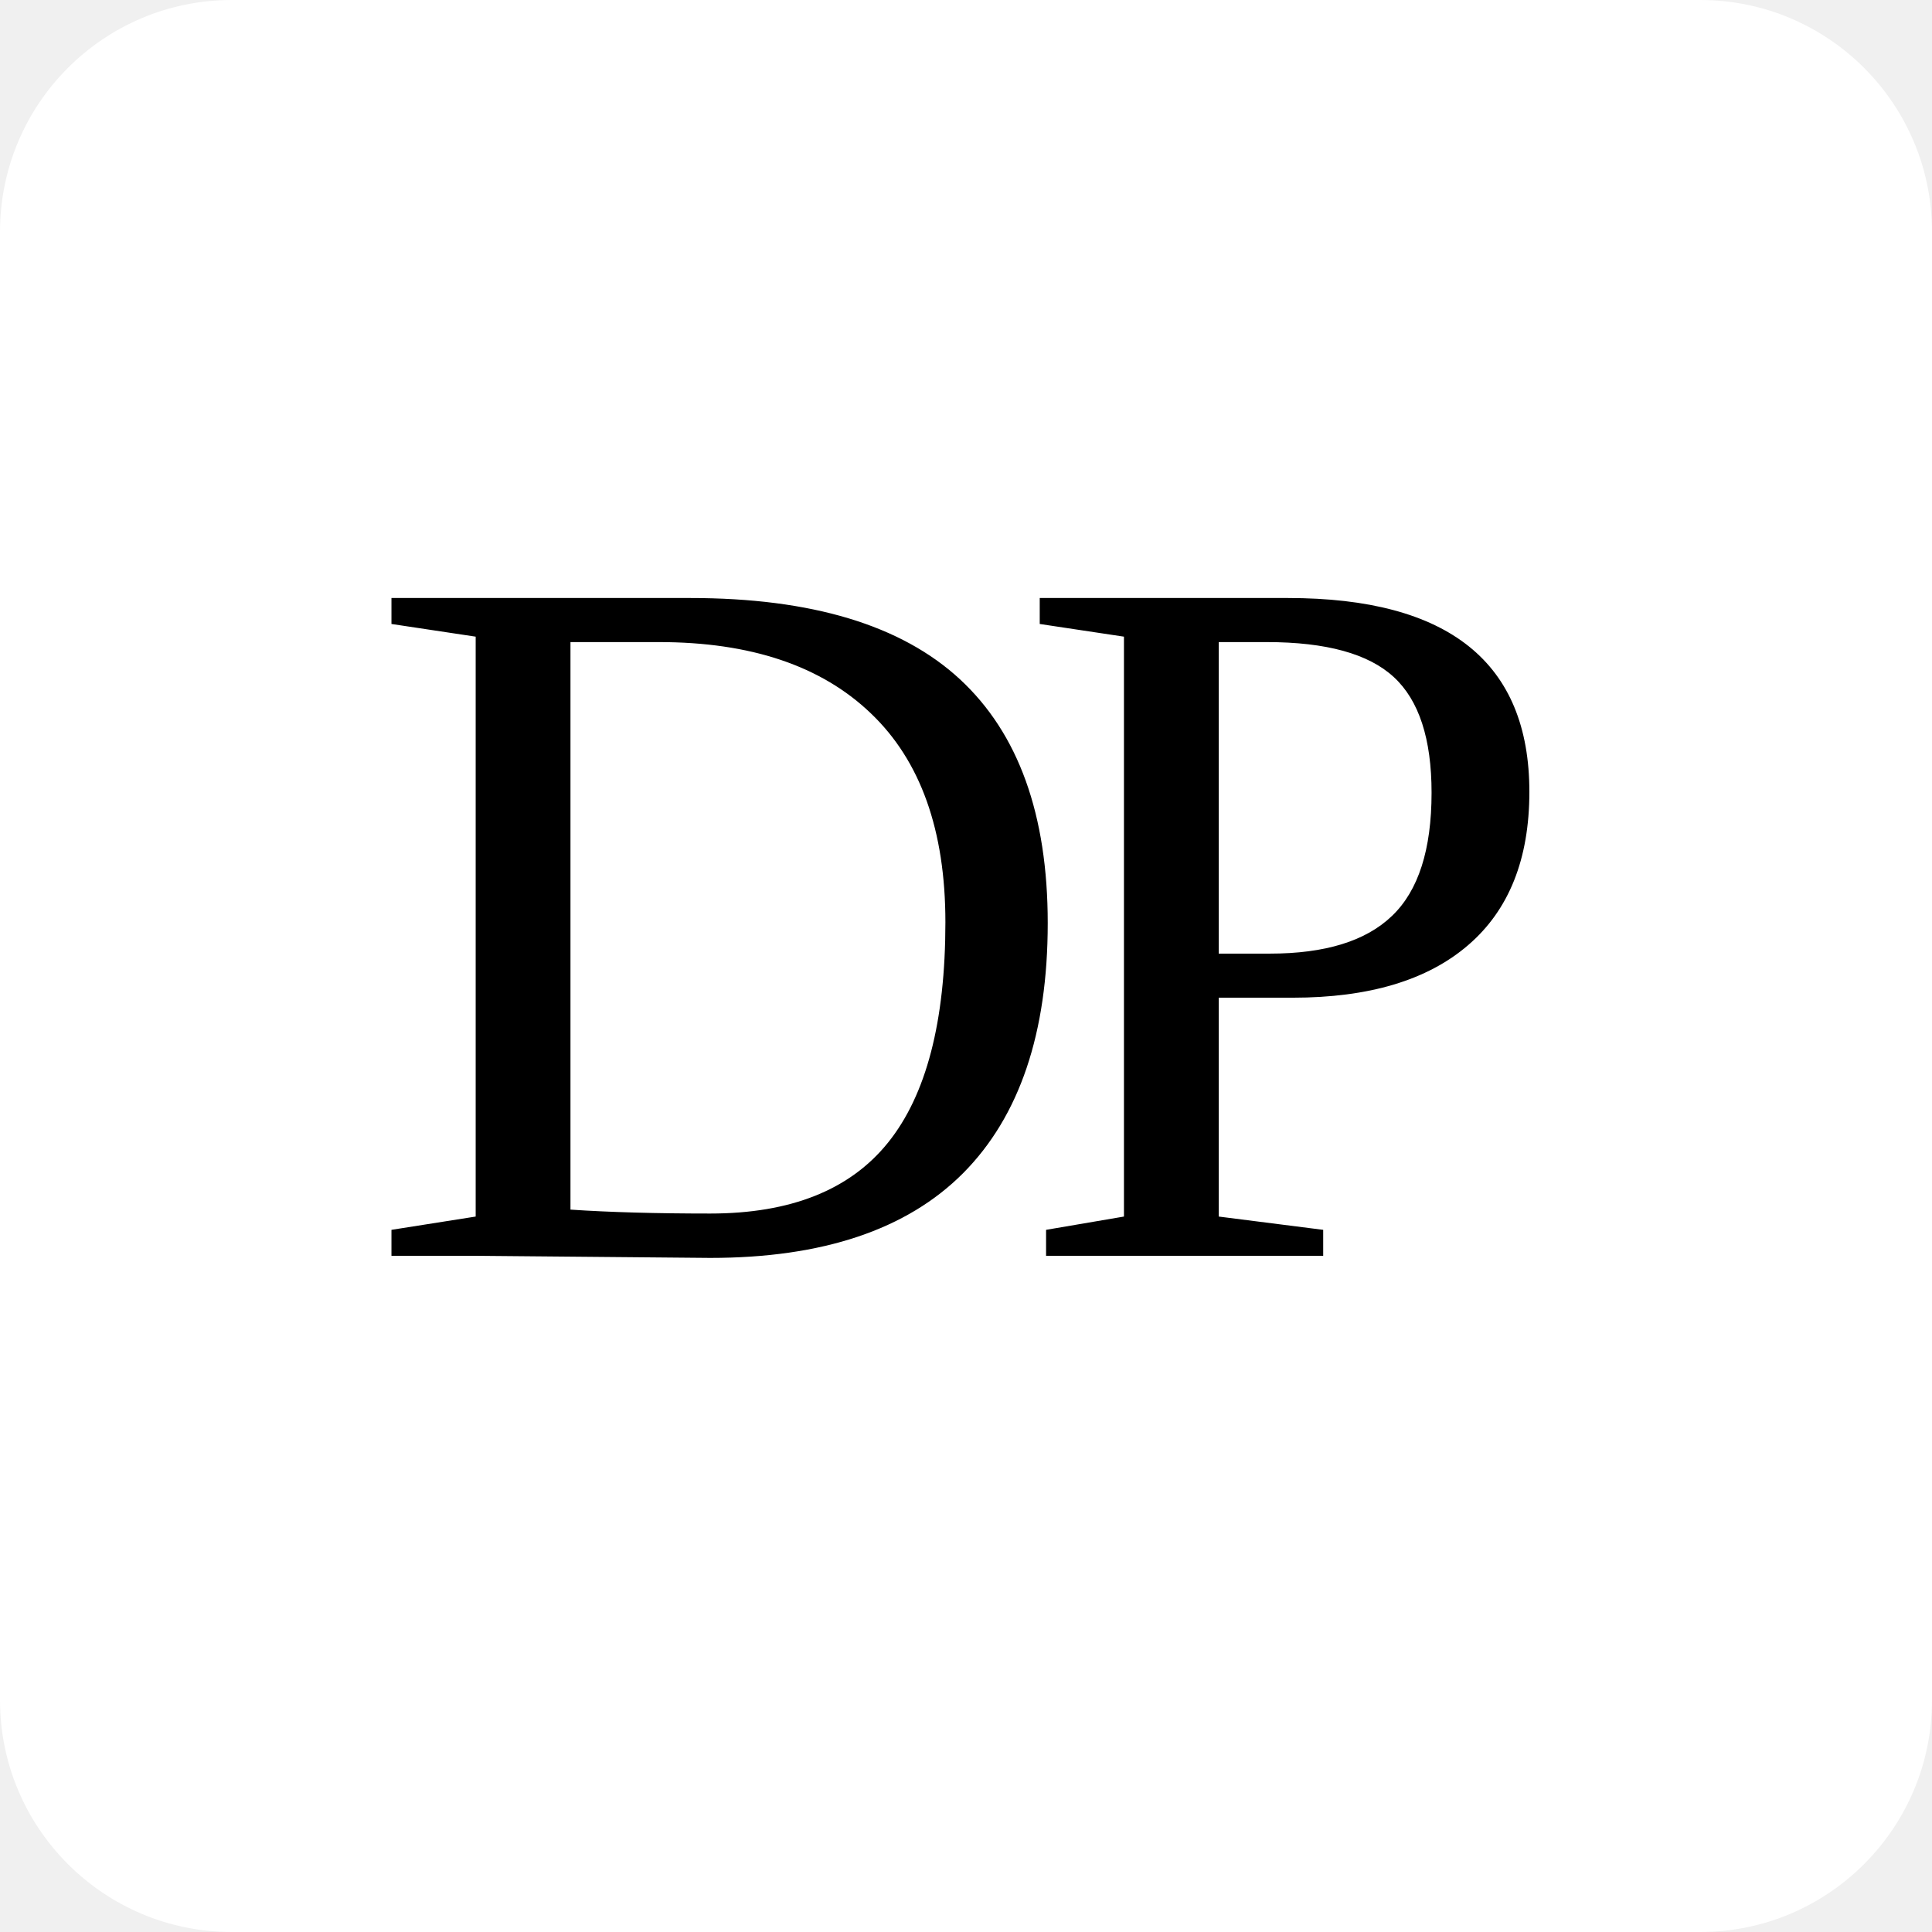
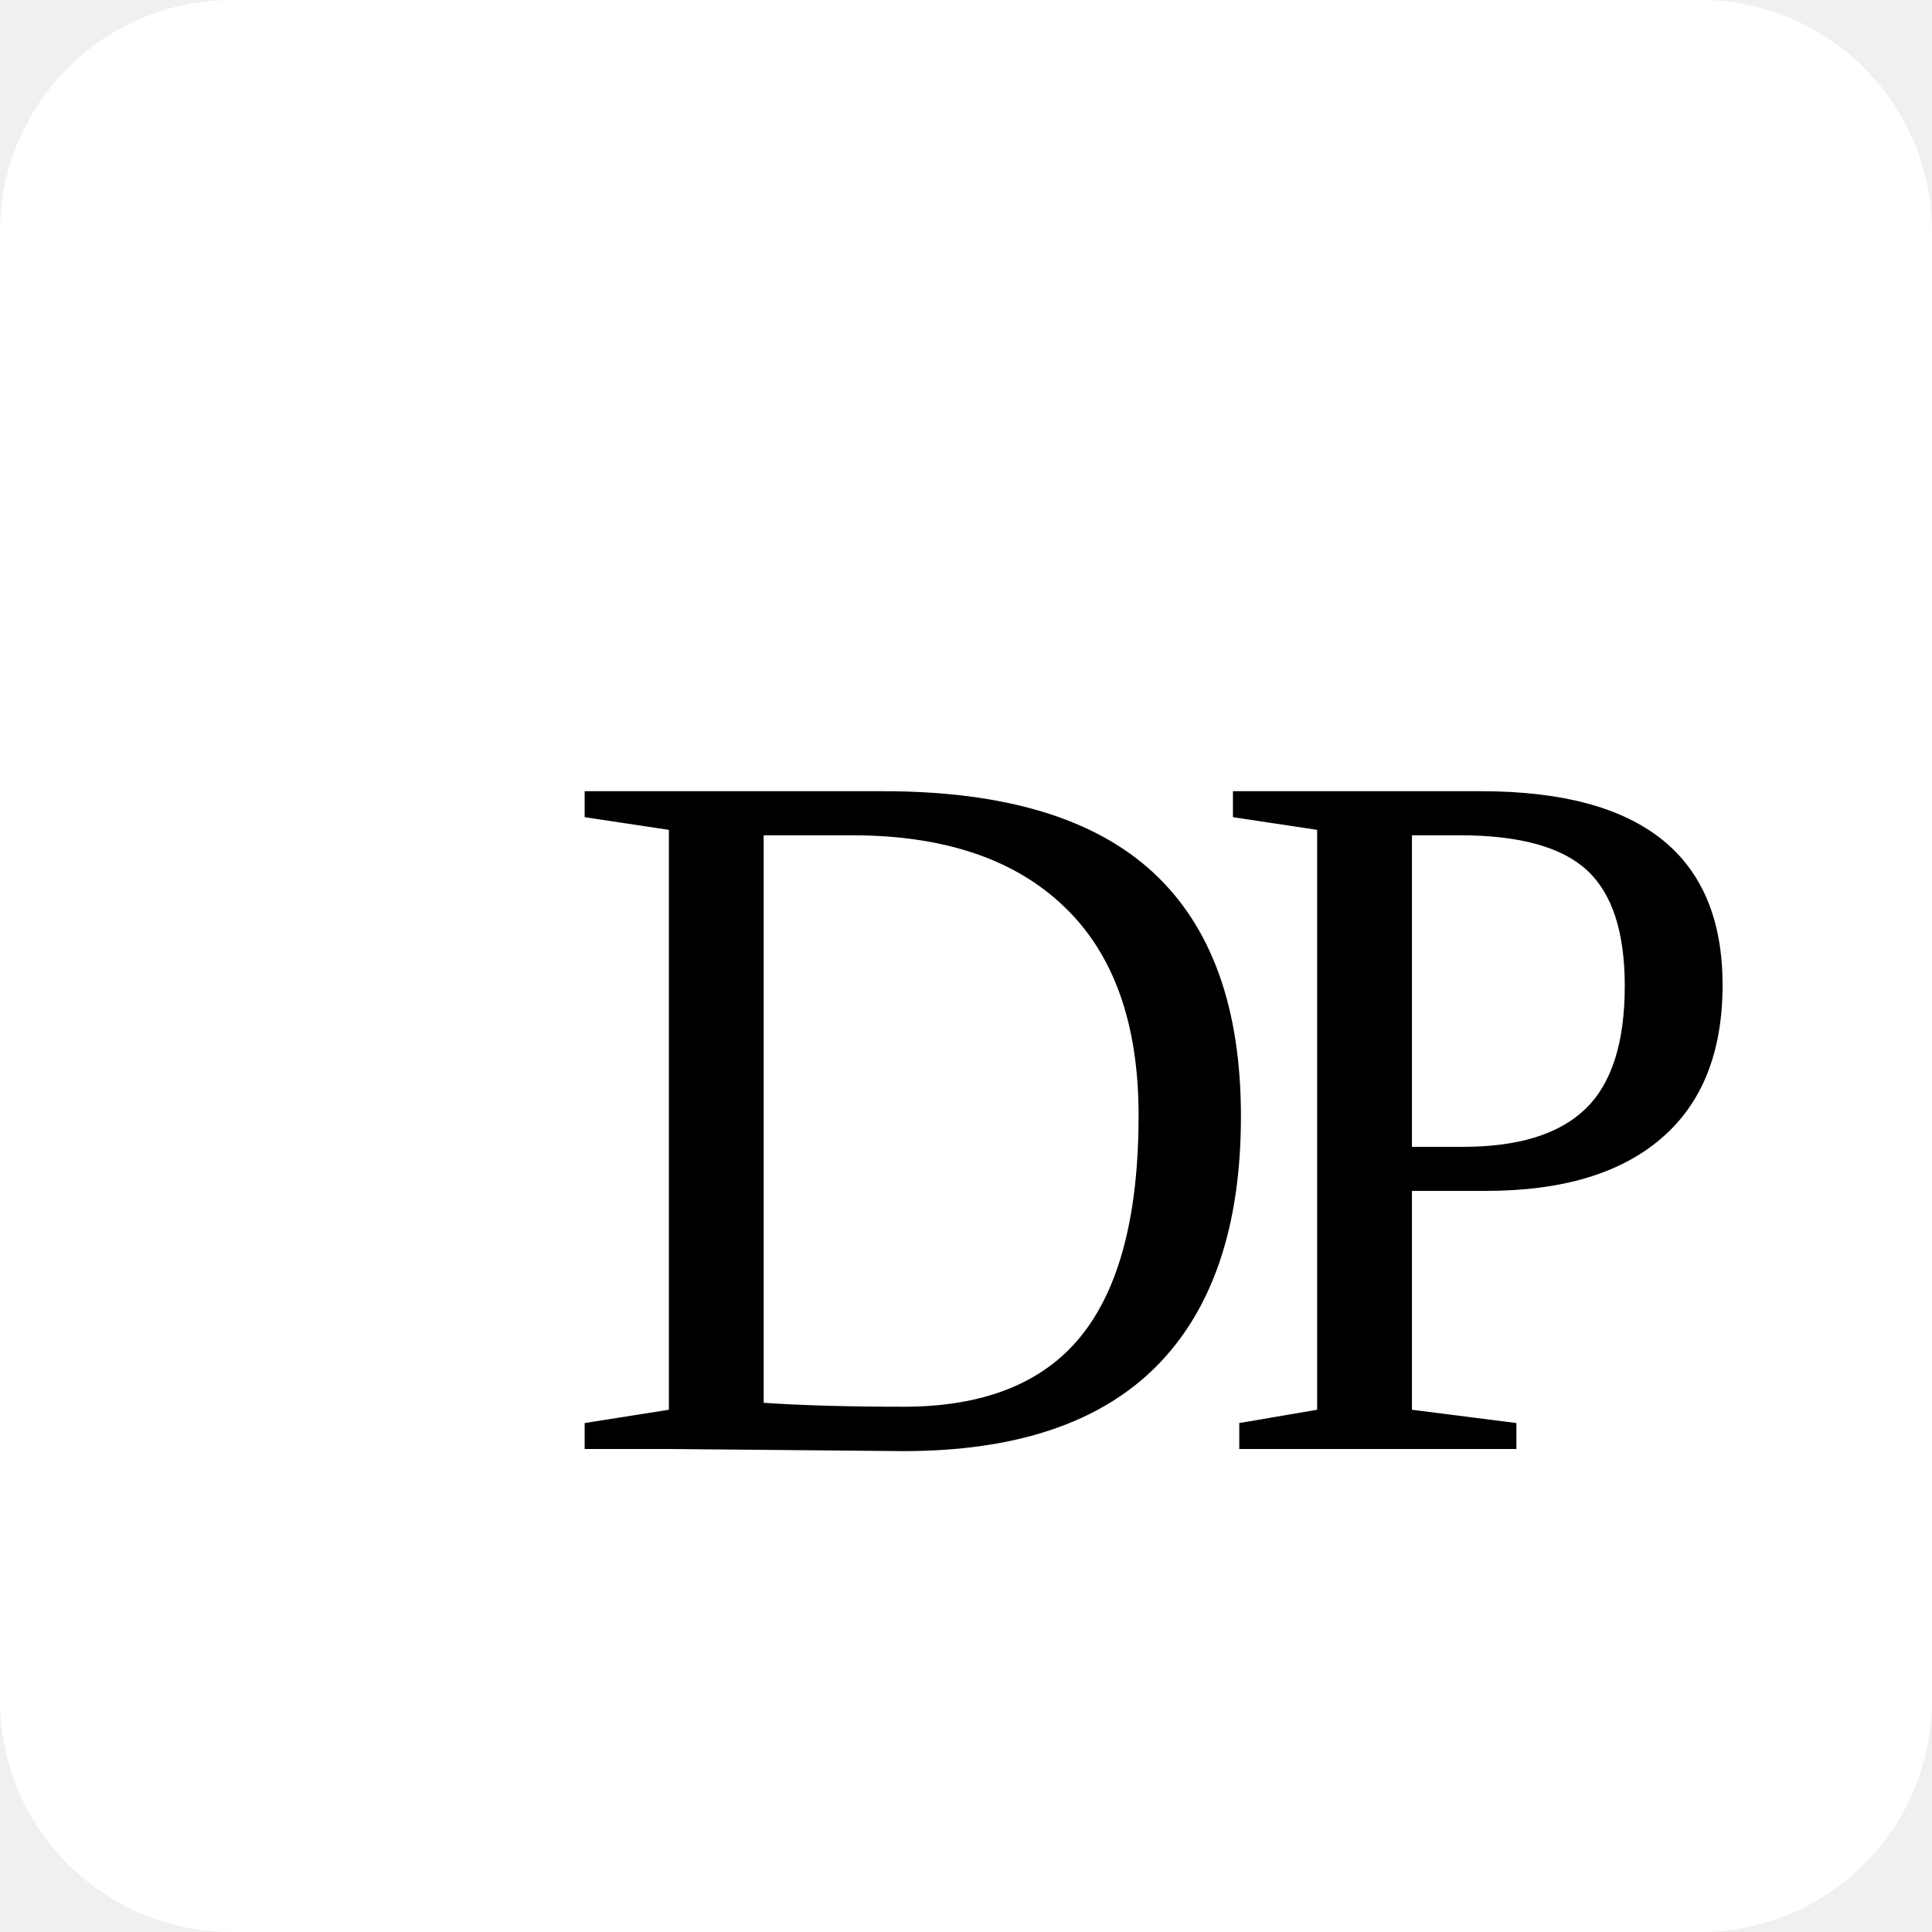
<svg xmlns="http://www.w3.org/2000/svg" viewBox="0 0 100 100">
  <rect width="100" height="100" rx="12" fill="white" />
-   <text x="50" y="65" text-anchor="middle" font-family="Times New Roman, Times, serif" font-size="52" fill="black" letter-spacing="-4">DP</text>
+   <text x="60" y="75" text-anchor="middle" font-family="Times New Roman, Times, serif" font-size="52" fill="black" letter-spacing="-4">DP</text>
</svg>
